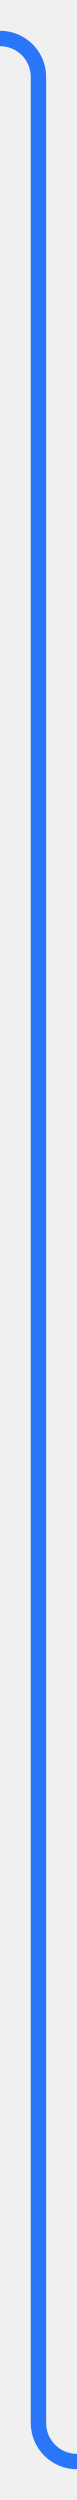
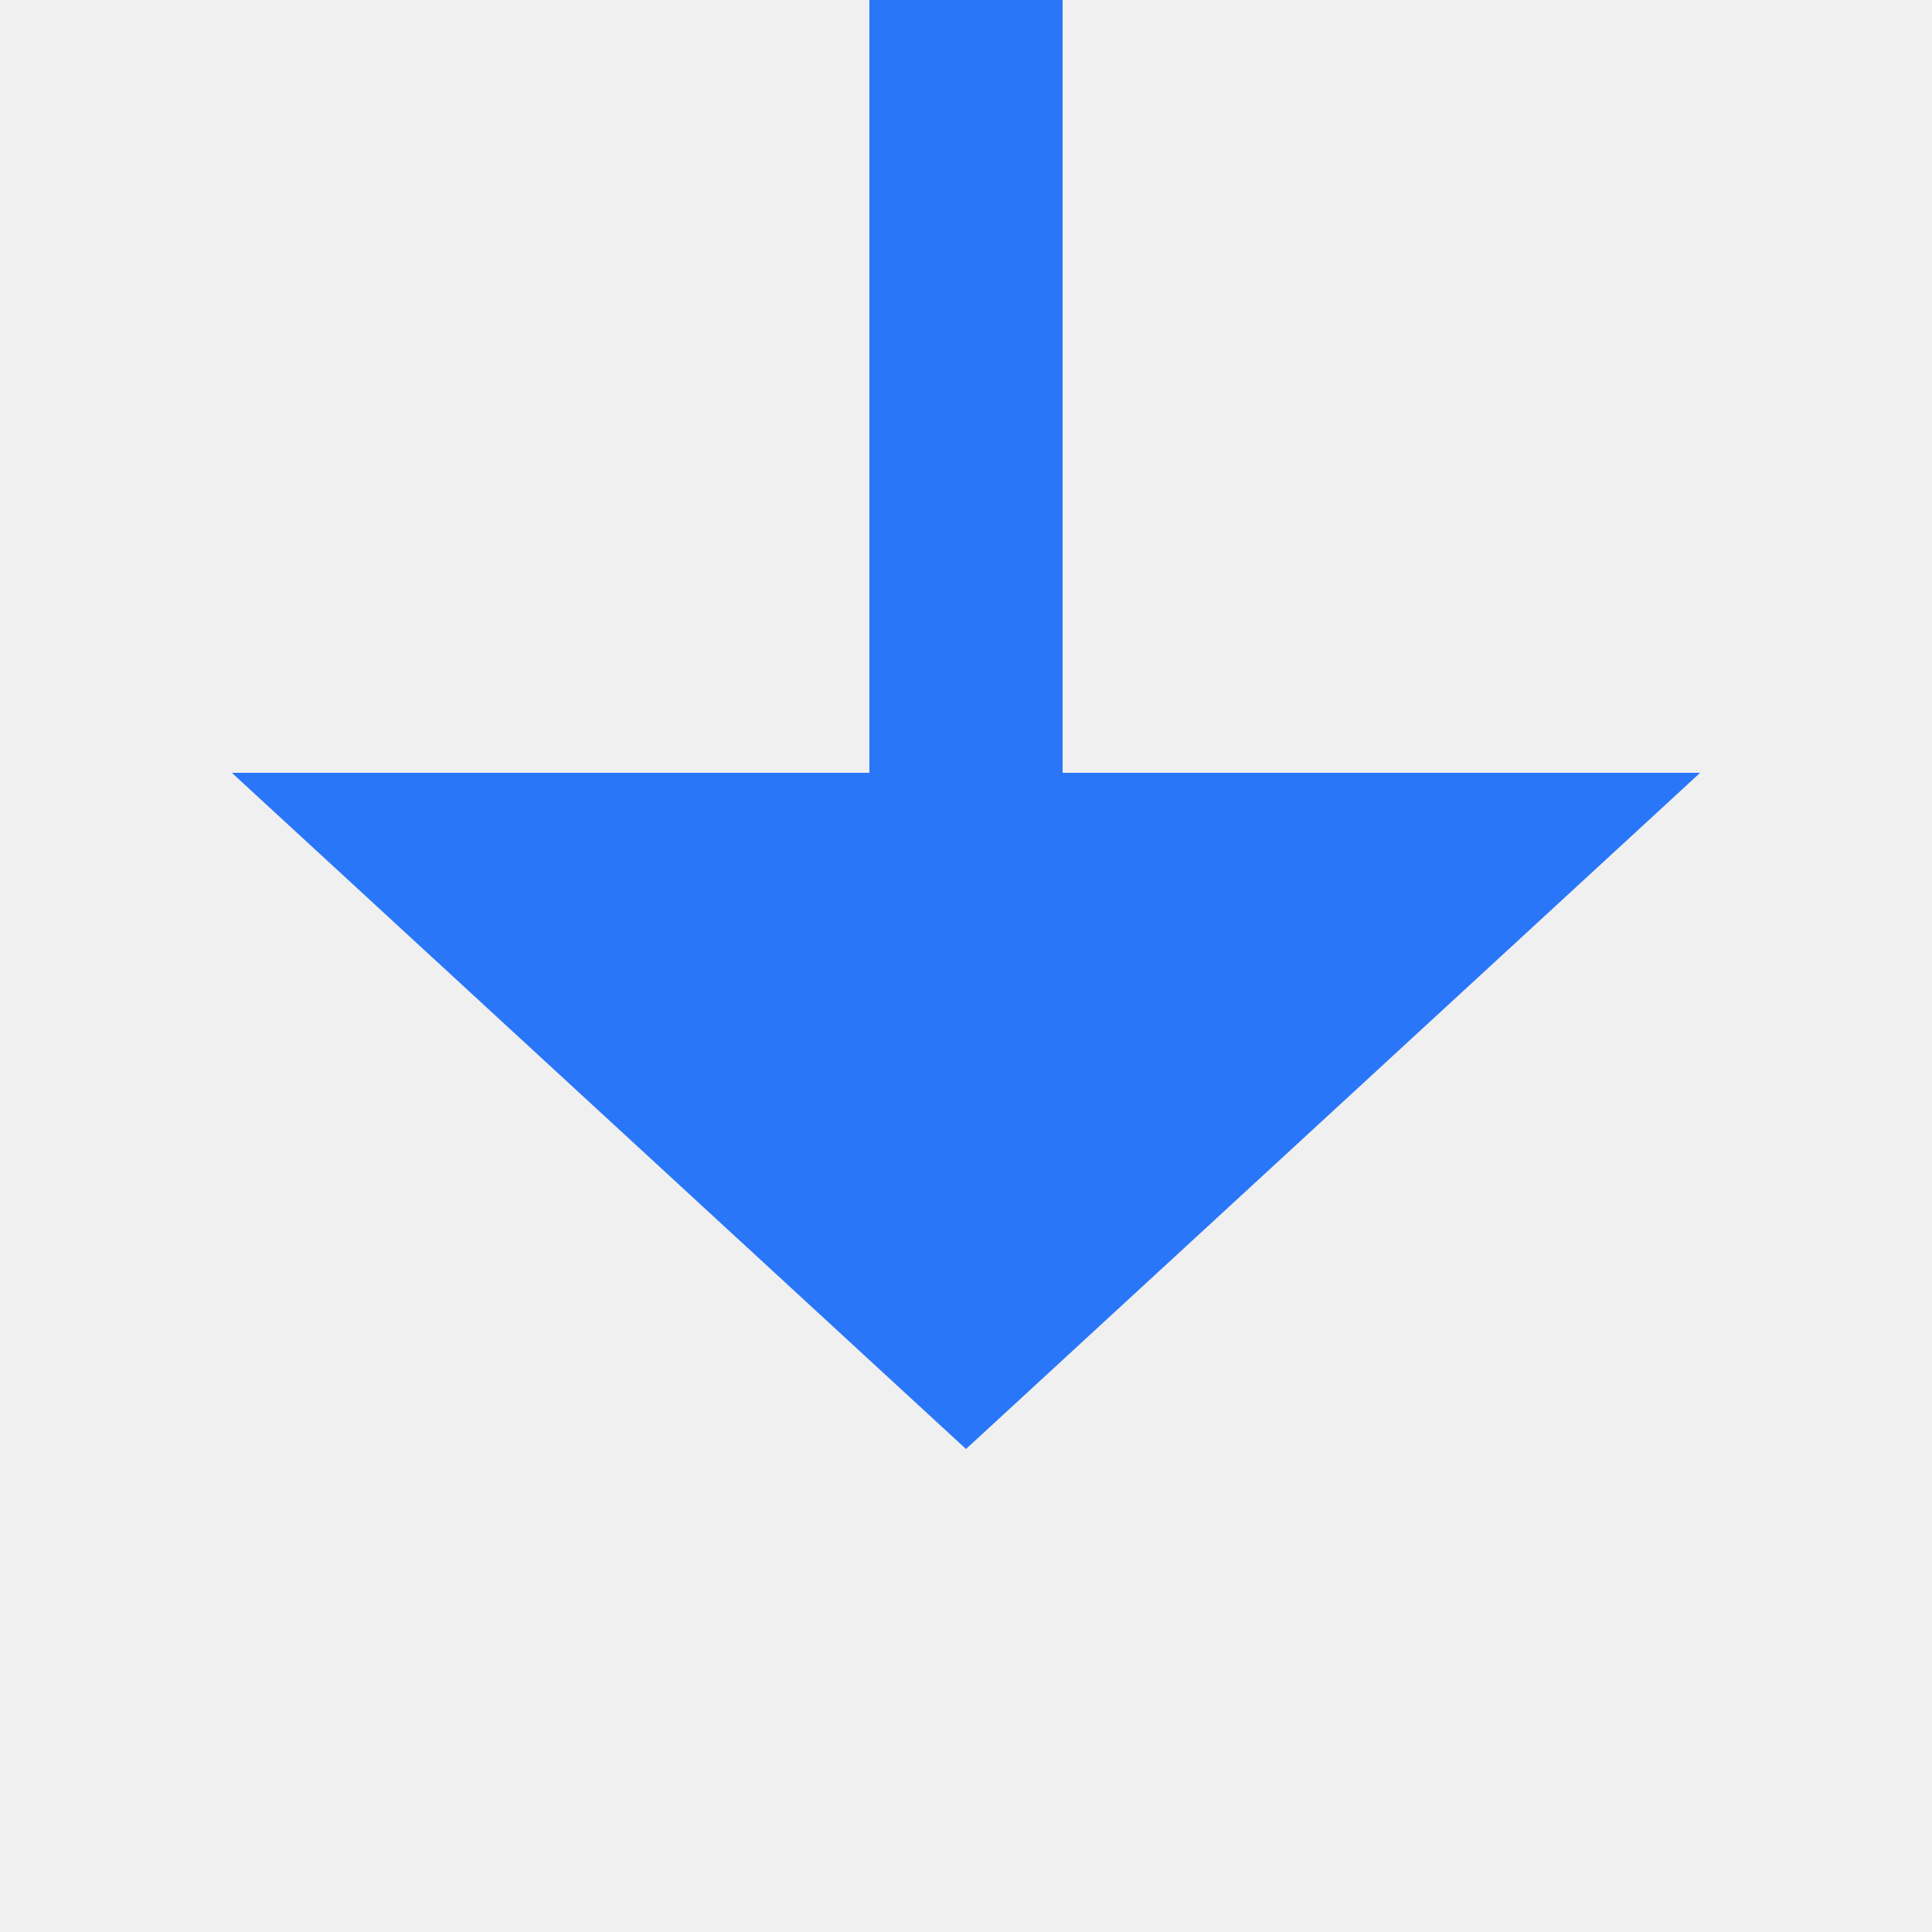
- <svg xmlns="http://www.w3.org/2000/svg" version="1.1" width="10px" height="325px" preserveAspectRatio="xMidYMin meet" viewBox="1456 2945  8 325">
-   <path d="M 1404 2950  L 1455 2950  A 5 5 0 0 1 1460 2955 L 1460 3260  A 5 5 0 0 0 1465 3265 L 1522 3265  " stroke-width="2" stroke="#2a76f9" fill="none" />
-   <path d="M 1521 3272.6  L 1528 3265  L 1521 3257.4  L 1521 3272.6  Z " fill-rule="nonzero" fill="#2a76f9" stroke="none" />
+ <svg xmlns="http://www.w3.org/2000/svg" version="1.1" width="20px" height="20px" preserveAspectRatio="xMinYMid meet" viewBox="1044 2592  20 18">
+   <defs>
+     <mask fill="white" id="clip381">
+       <path d="M 994 2456  L 1114 2456  L 1114 2578  L 994 2578  Z M 994 2428  L 1114 2428  L 1114 2616  L 994 2616  Z " fill-rule="evenodd" />
+     </mask>
+   </defs>
+   <path d="M 1054 2456  L 1054 2428  M 1054 2578  L 1054 2600  " stroke-width="2" stroke="#2a76f9" fill="none" />
+   <path d="M 1046.4 2599  L 1054 2606  L 1061.6 2599  L 1046.4 2599  Z " fill-rule="nonzero" fill="#2a76f9" stroke="none" mask="url(#clip381)" />
</svg>
